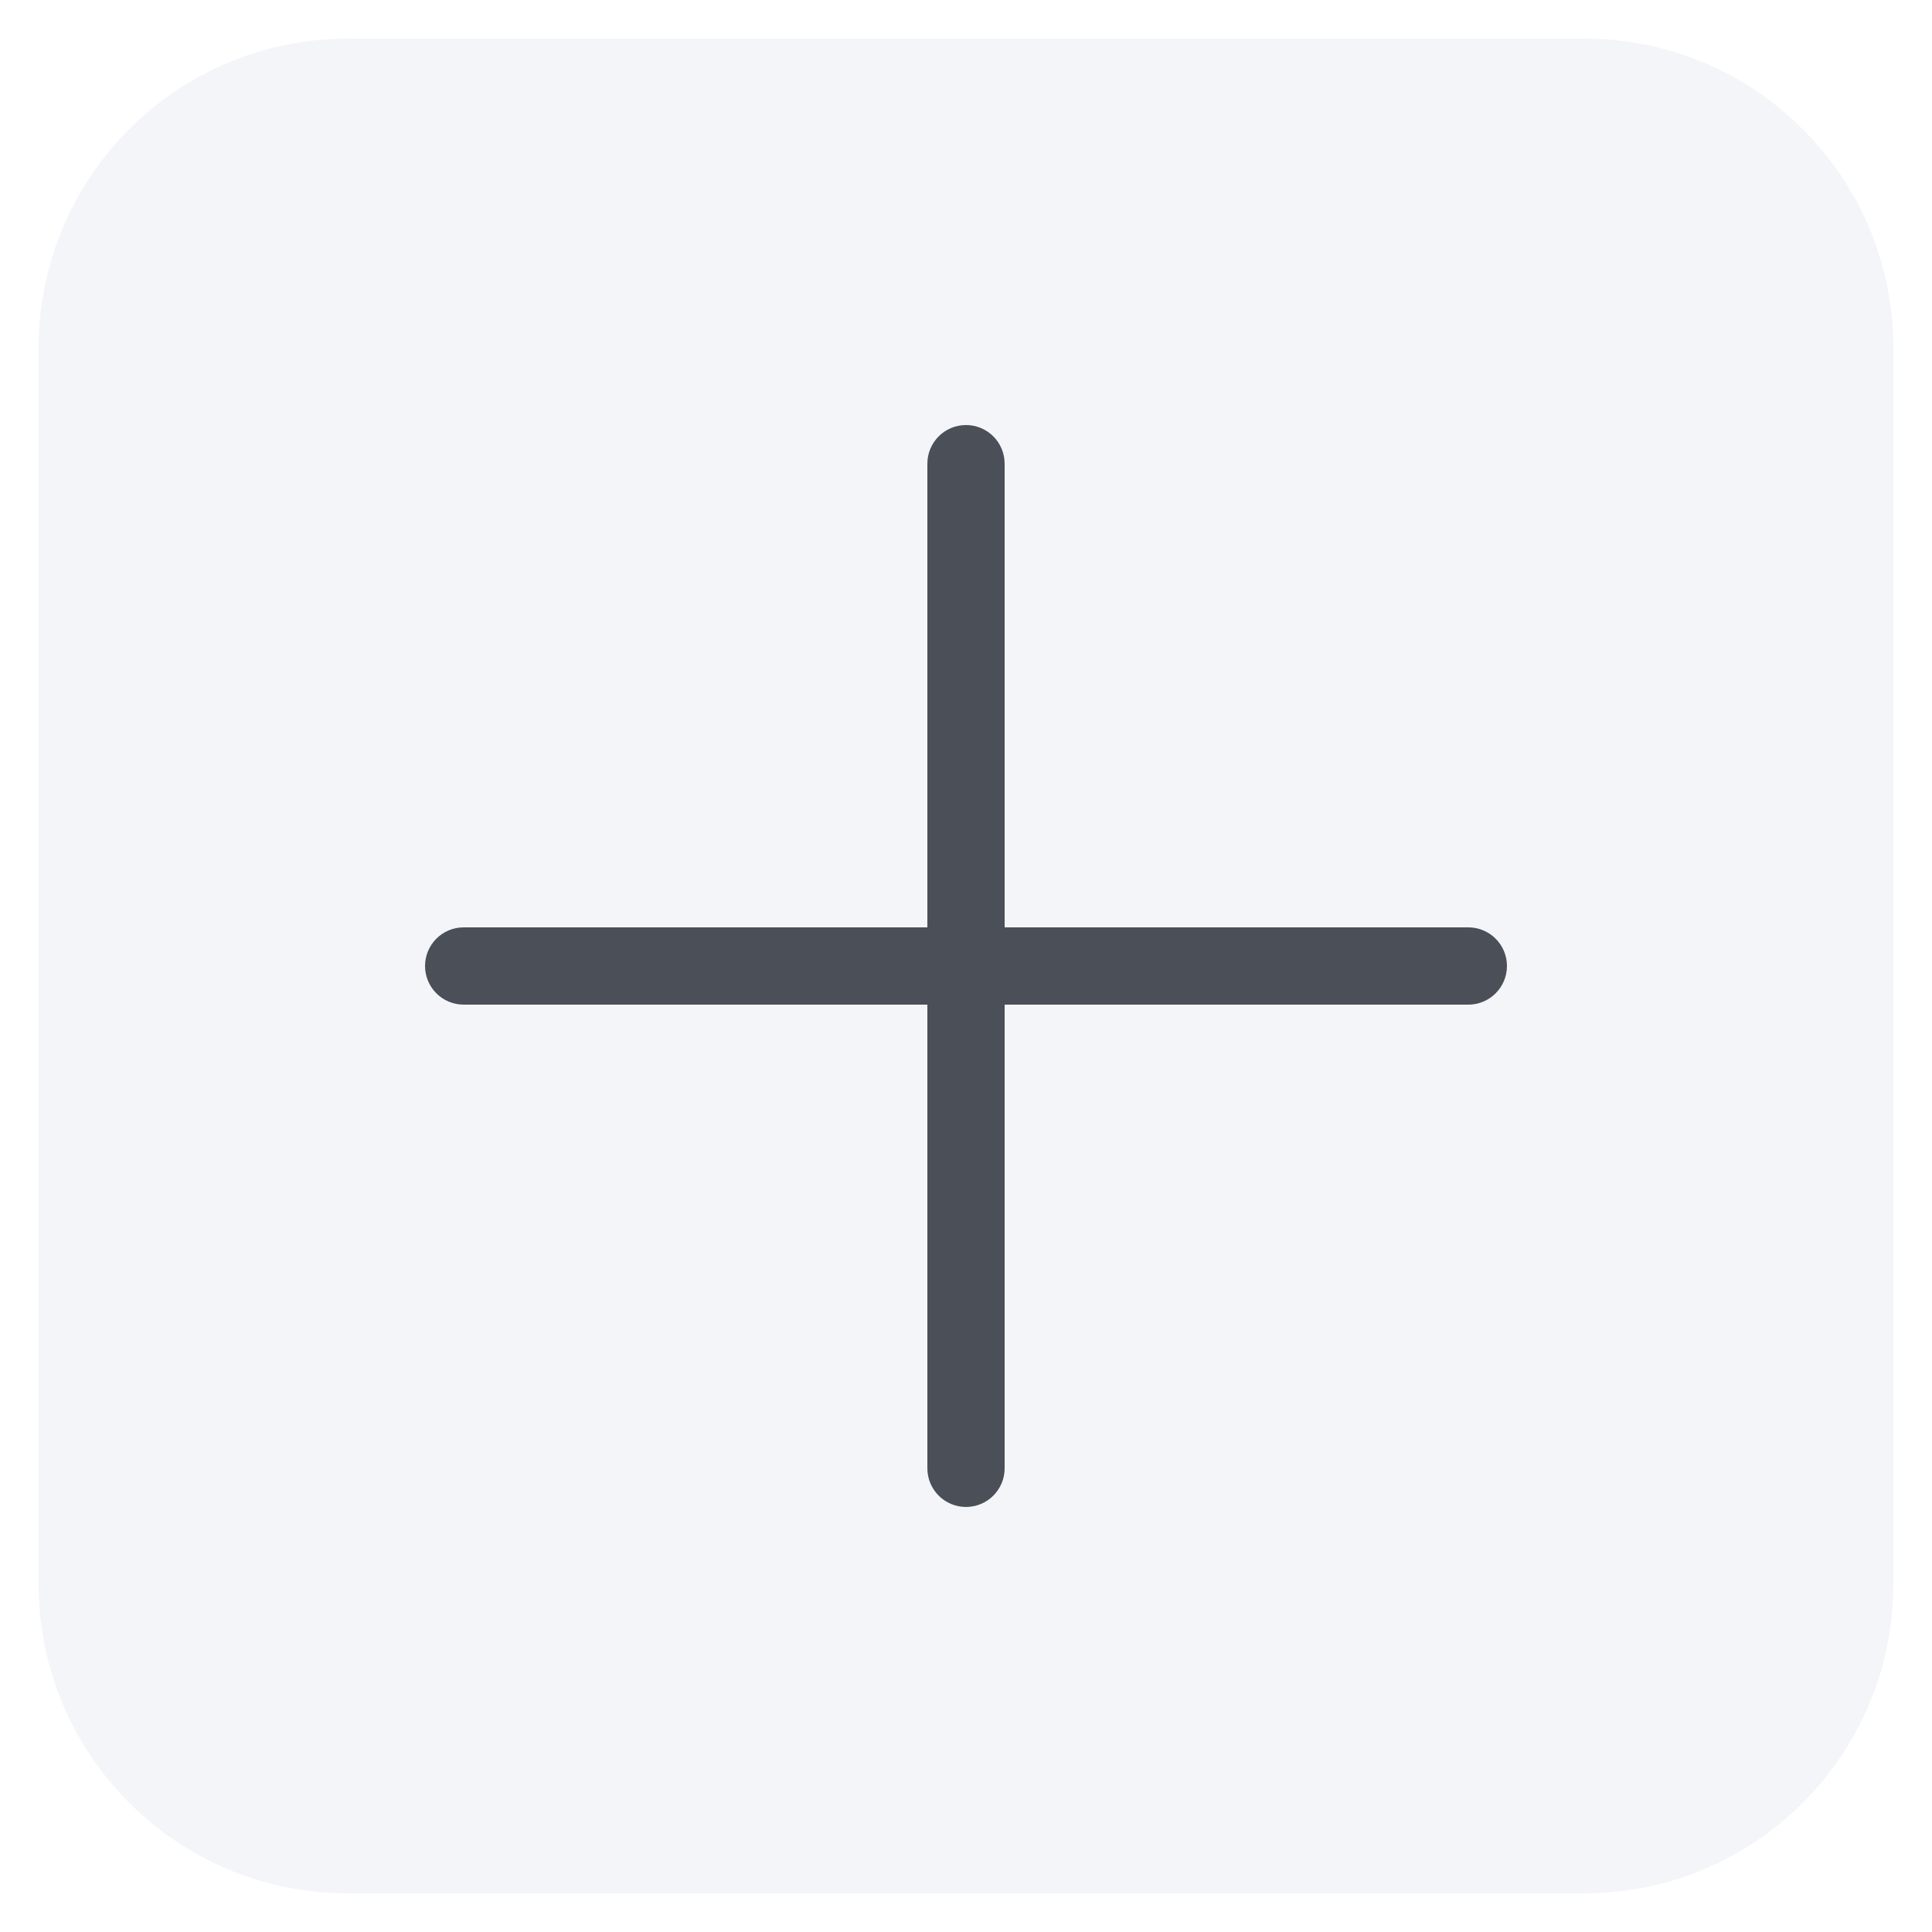
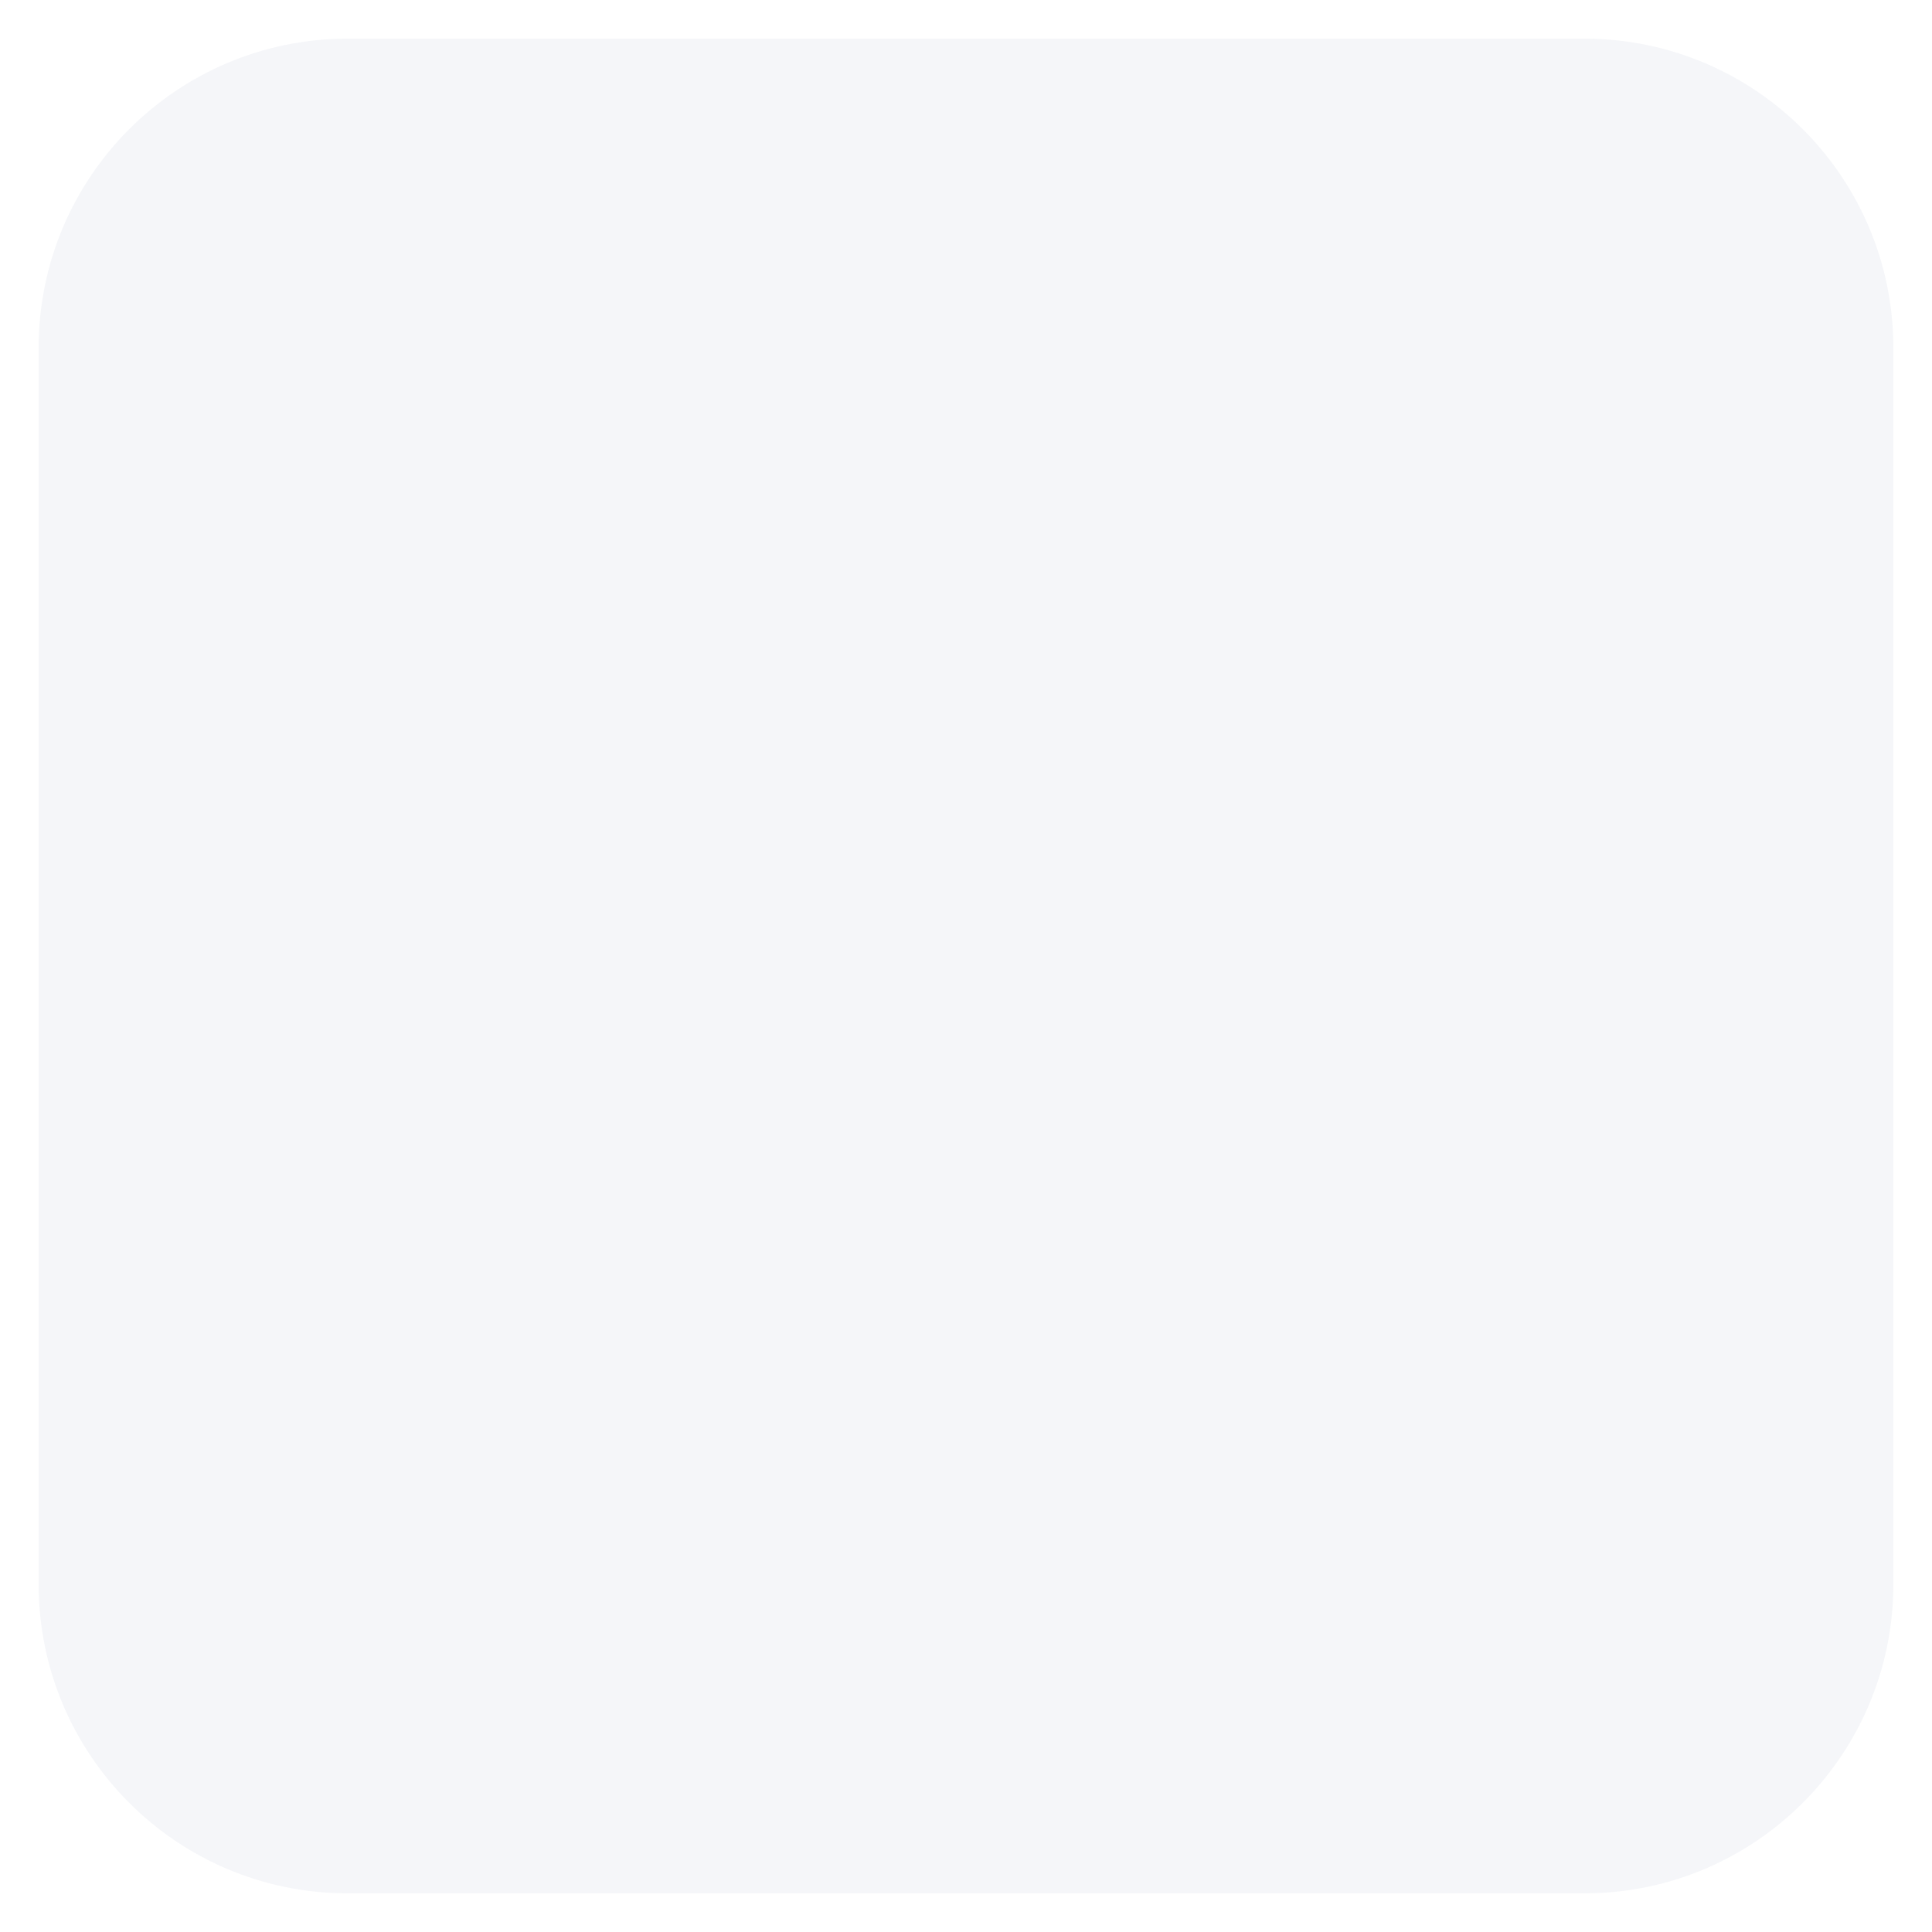
<svg xmlns="http://www.w3.org/2000/svg" width="25" height="25" viewBox="0 0 25 25" fill="none">
-   <path fill-rule="evenodd" clip-rule="evenodd" d="M0.5 4.5C0.5 2.291 2.291 0.5 4.5 0.5L20.5 0.5C22.709 0.5 24.5 2.291 24.5 4.5V20.5C24.5 22.709 22.709 24.5 20.5 24.5H4.5C2.291 24.5 0.5 22.709 0.5 20.5V4.5Z" fill="#F4F5F9" style="fill:#F4F5F9;fill:color(display-p3 0.957 0.961 0.977);fill-opacity:1;" />
+   <path fill-rule="evenodd" clip-rule="evenodd" d="M0.5 4.5C0.5 2.291 2.291 0.5 4.5 0.5L20.5 0.5C22.709 0.5 24.5 2.291 24.5 4.5V20.5C24.5 22.709 22.709 24.5 20.5 24.5H4.5C2.291 24.5 0.5 22.709 0.5 20.5V4.5Z" fill="#e6e9f0" style="fill:#e6e9f0;fill-opacity:0.4;" />
  <g opacity="0.805">
-     <rect x="5.75" y="12.25" width="13.5" height="0.5" rx="0.25" stroke="#232832" style="stroke:#232832;stroke:color(display-p3 0.136 0.157 0.195);stroke-opacity:1;" stroke-width="0.5" />
-     <rect x="12.25" y="19.25" width="13.5" height="0.5" rx="0.25" transform="rotate(-90 12.25 19.25)" stroke="#232832" style="stroke:#232832;stroke:color(display-p3 0.136 0.157 0.195);stroke-opacity:1;" stroke-width="0.5" />
+     <rect x="5.75" y="12.25" width="13.5" height="0.5" rx="0.25" stroke="8F959E" style="stroke:8F959E;stroke:color(display-p3 0.136 0.157 0.195);stroke-opacity:1;" stroke-width="0.5" />
+     <rect x="12.25" y="19.25" width="13.5" height="0.5" rx="0.25" transform="rotate(-90 12.25 19.25)" stroke="8F959E" style="stroke:8F959E;stroke:color(display-p3 0.136 0.157 0.195);stroke-opacity:1;" stroke-width="0.5" />
  </g>
</svg>
